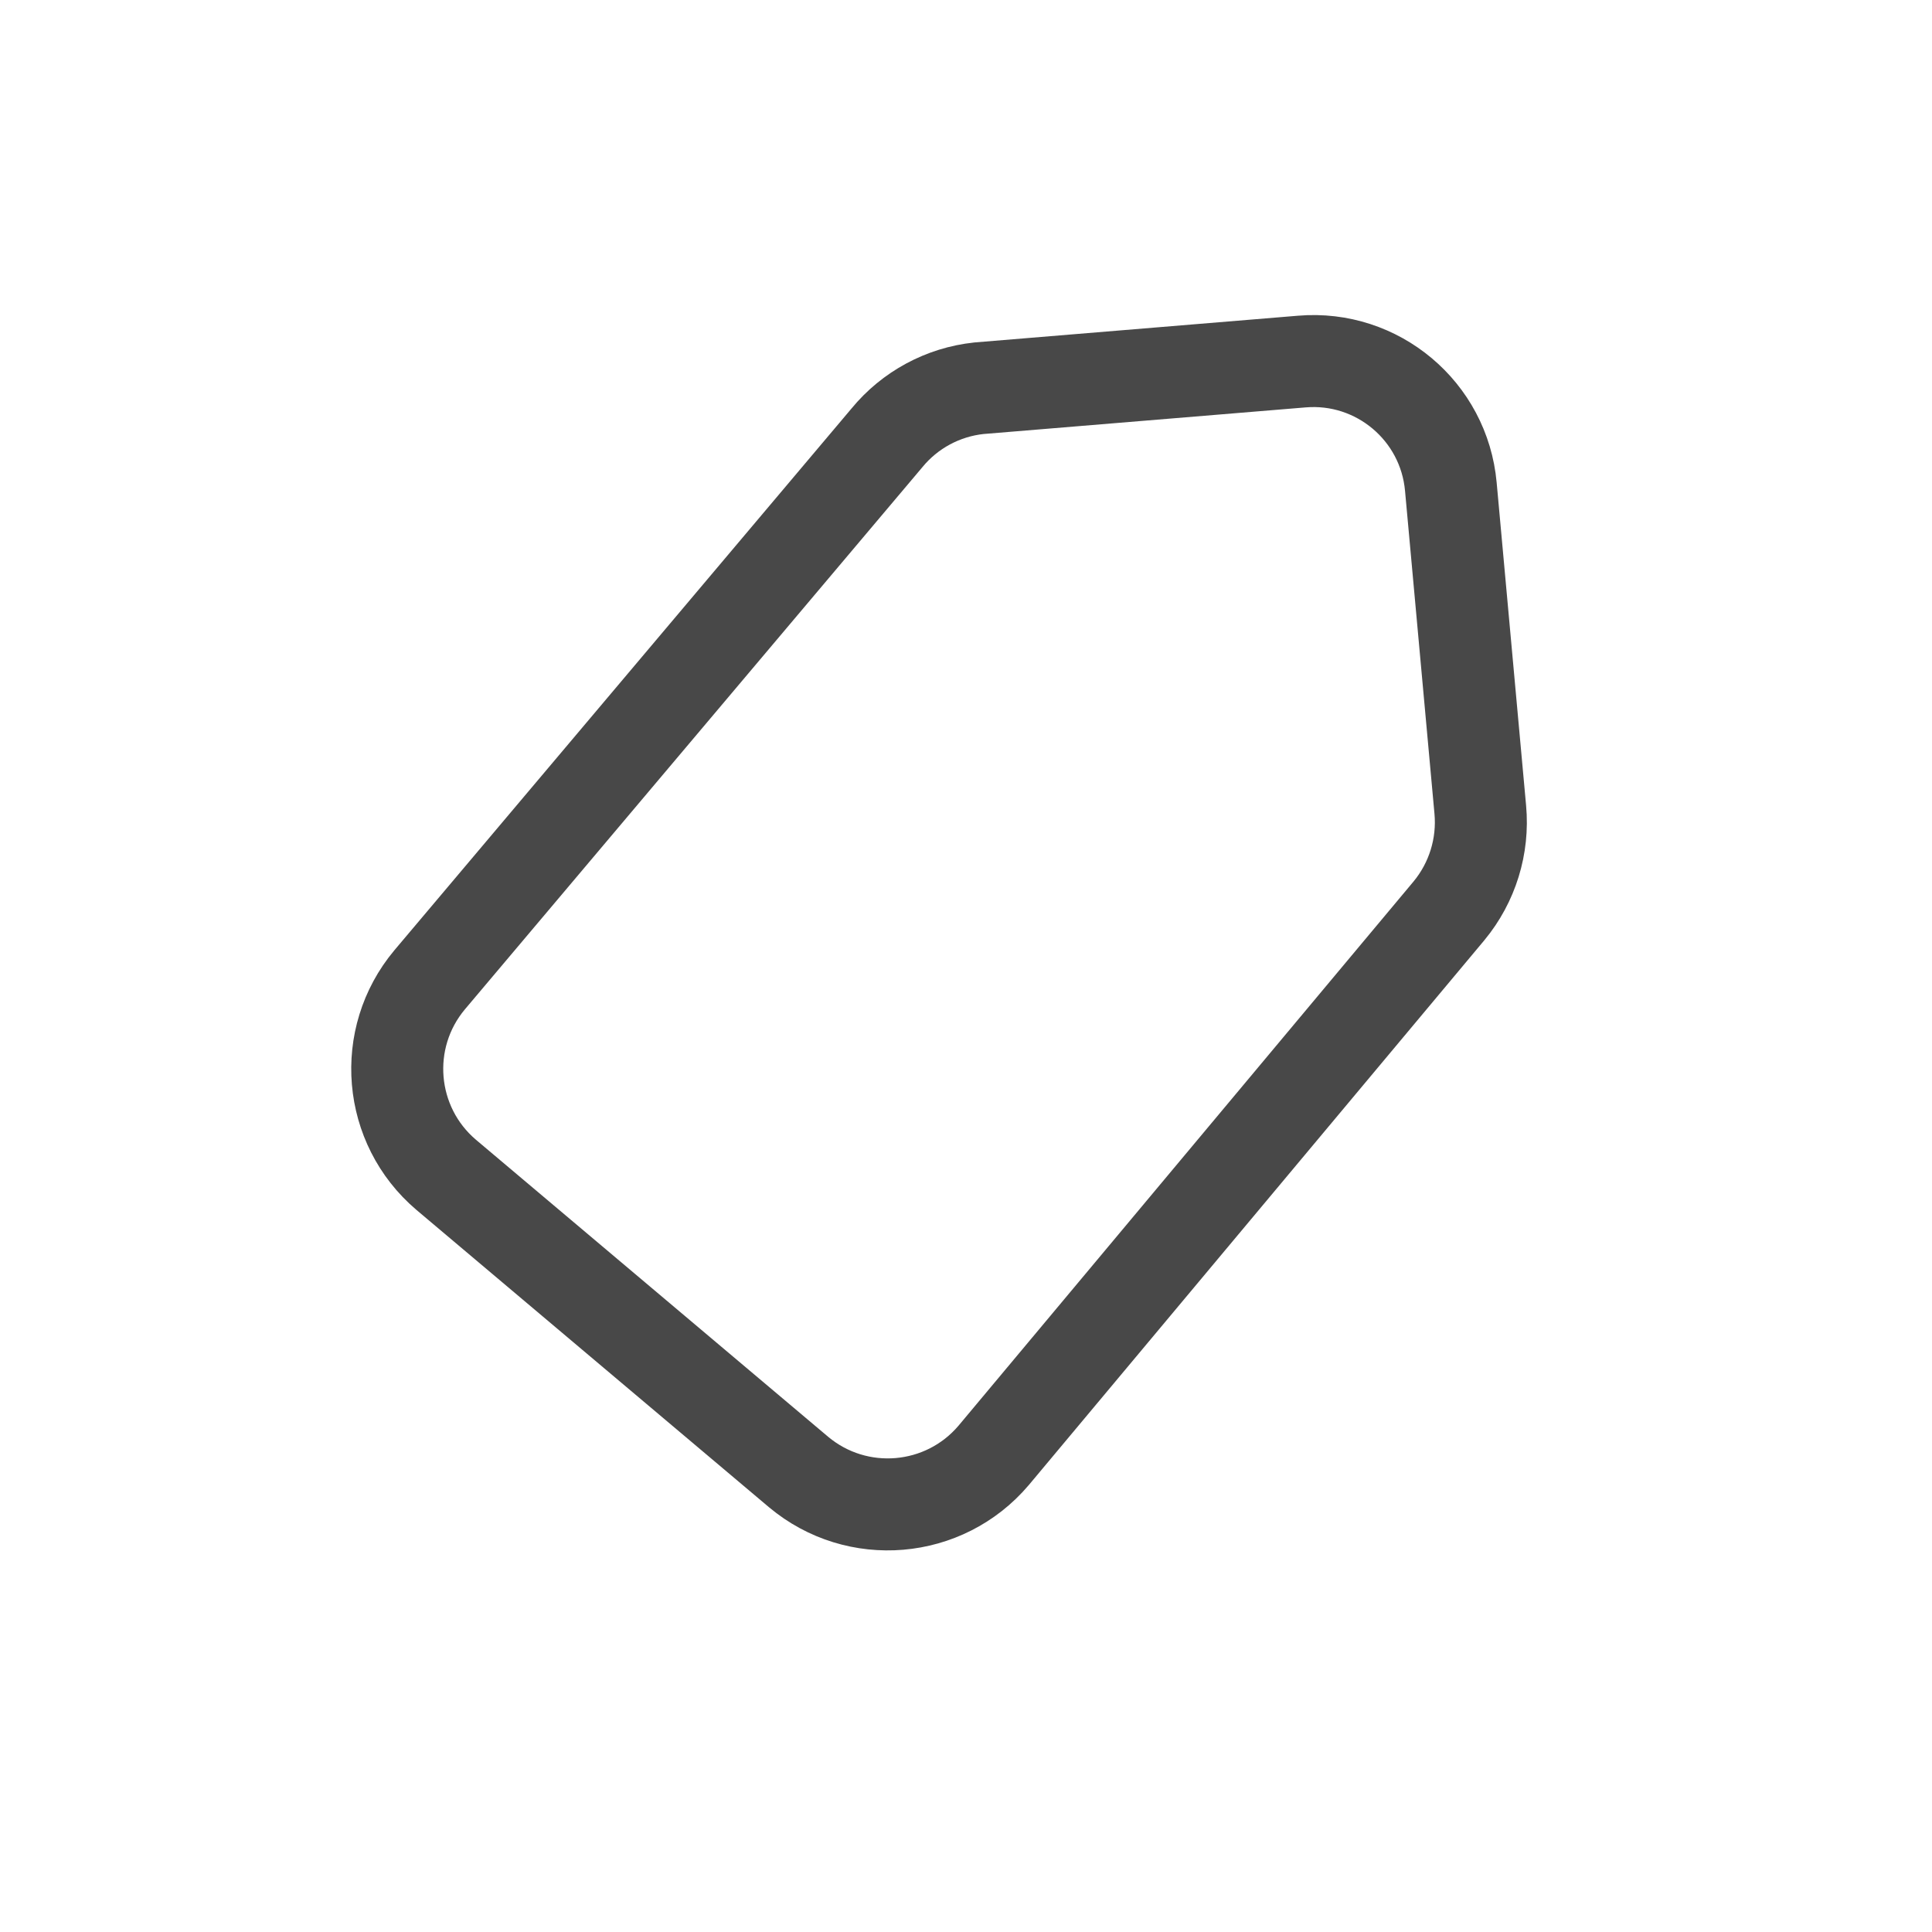
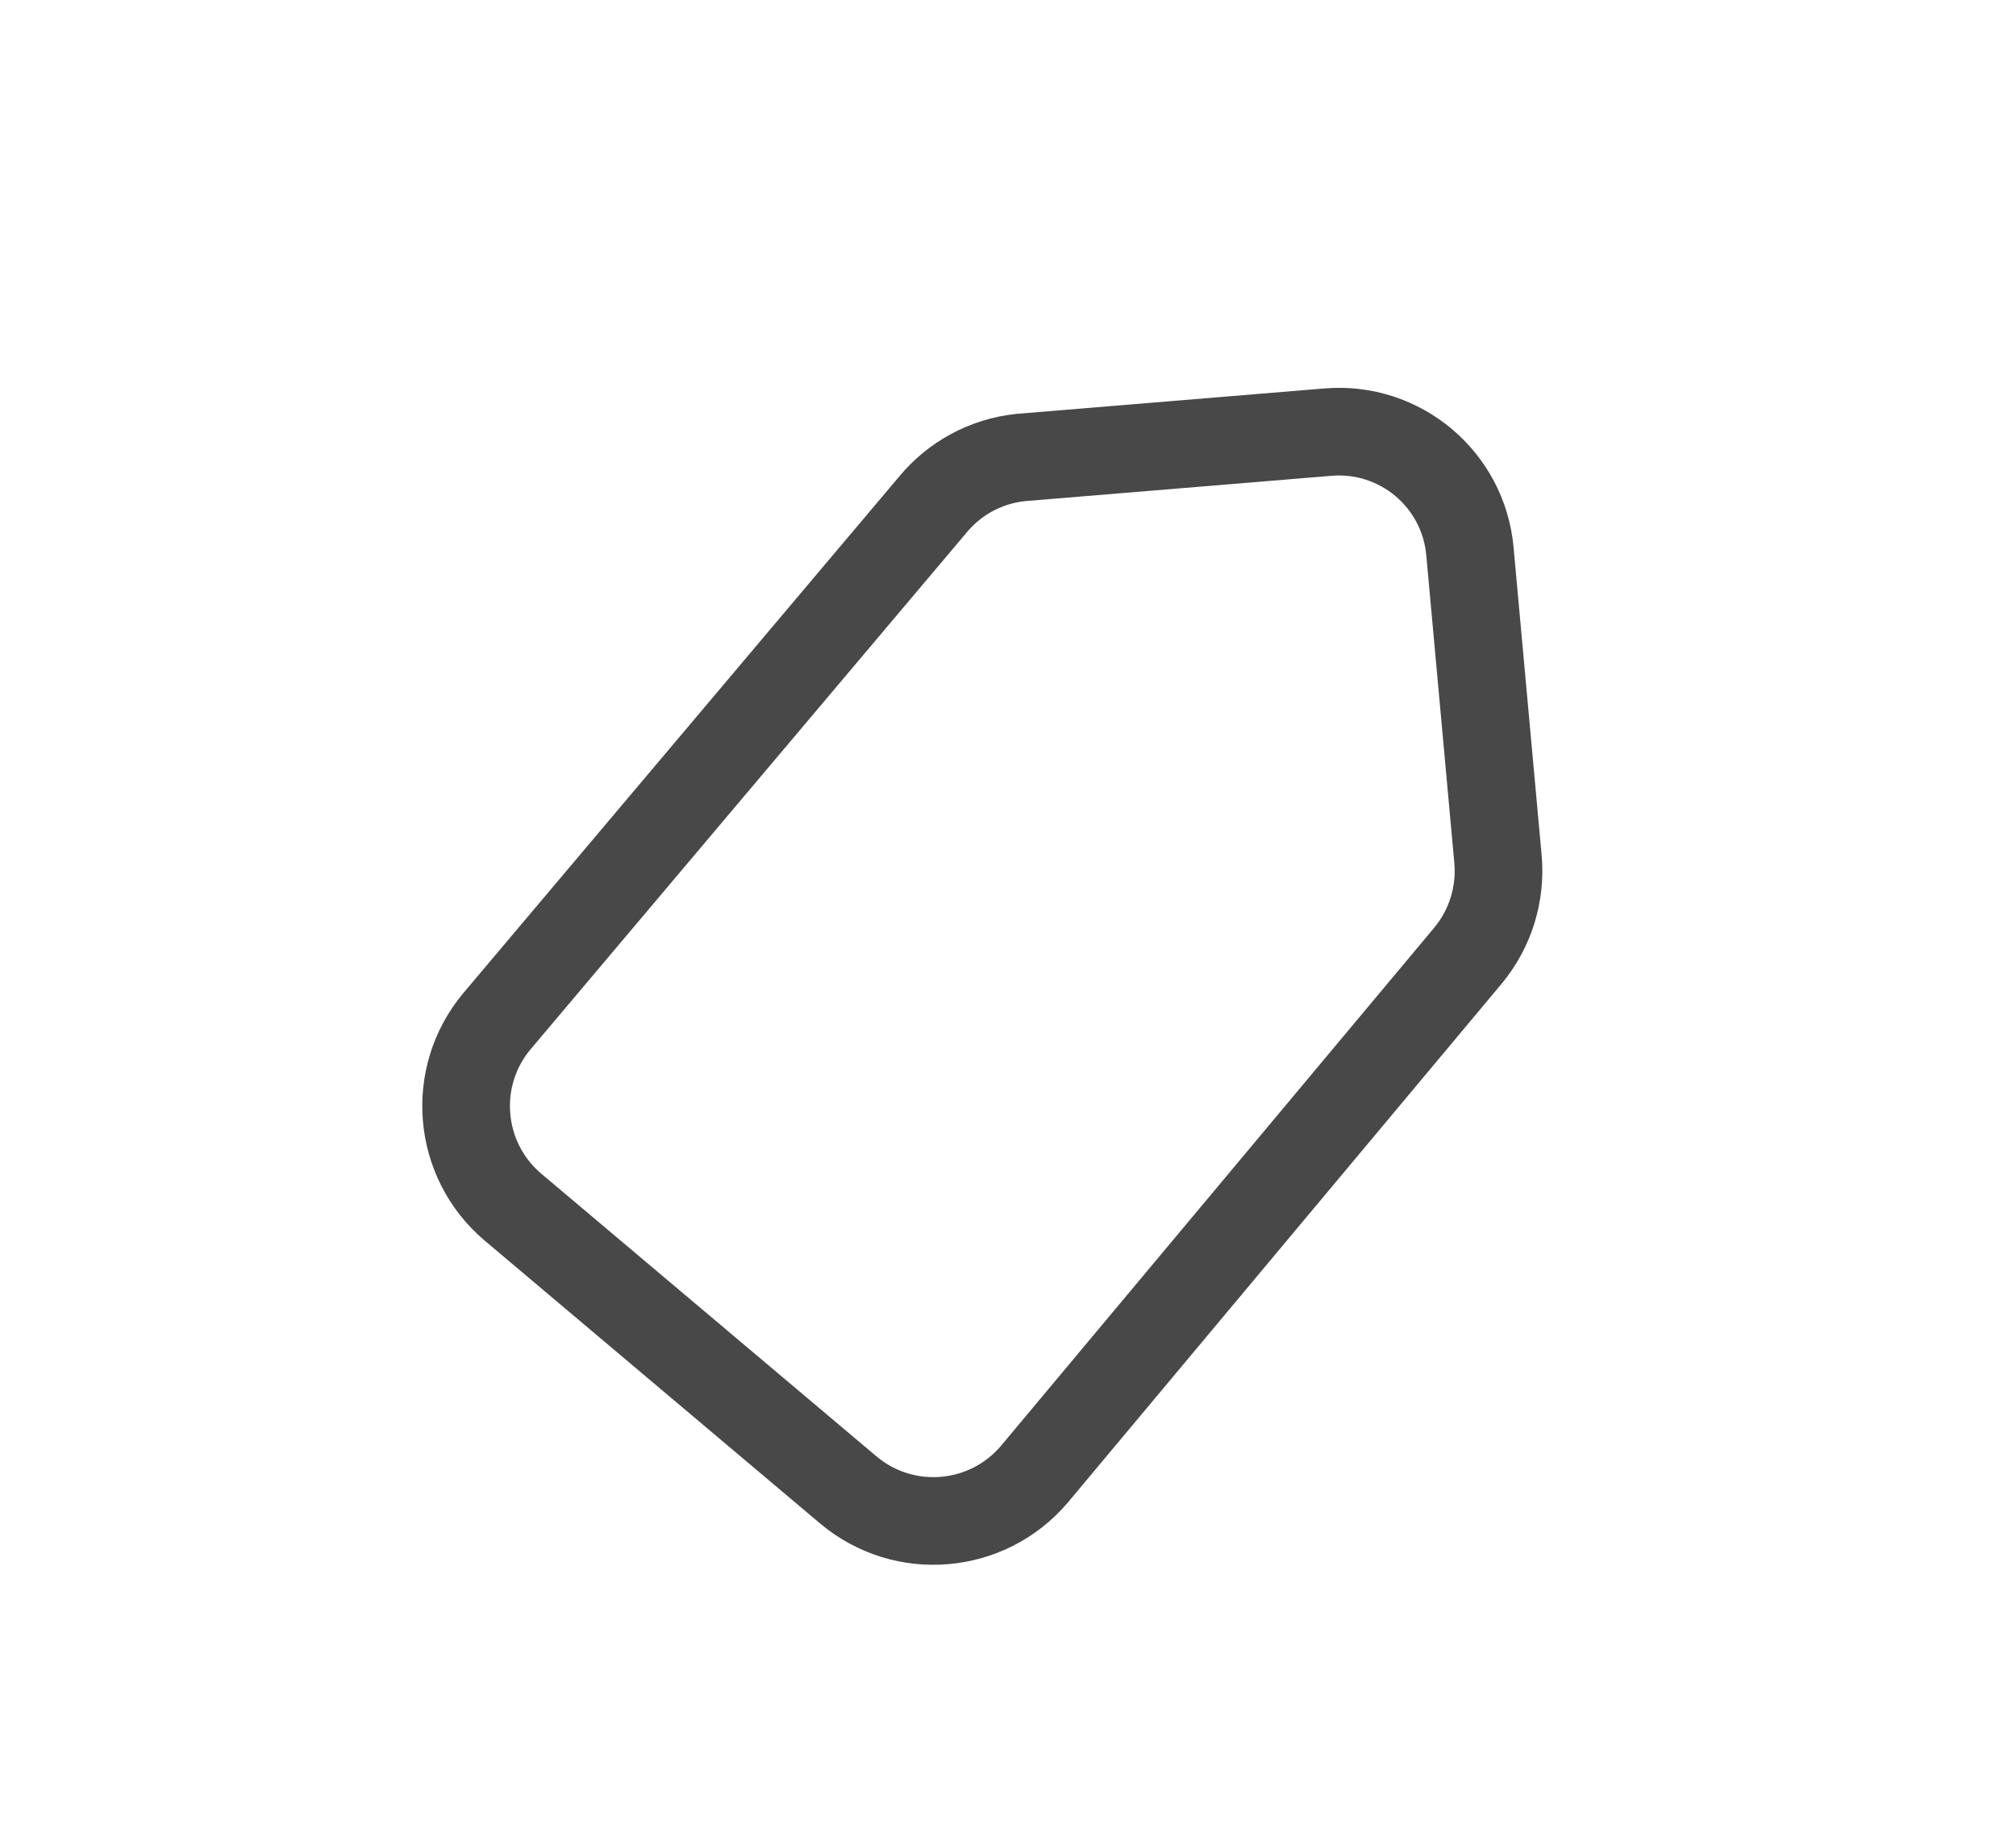
- <svg xmlns="http://www.w3.org/2000/svg" id="Layer_1" data-name="Layer 1" viewBox="0 0 21 21">
-   <defs>
-     <style>.cls-1{fill:none;stroke:#484848;}</style>
-   </defs>
-   <g id="icon-tag-outline">
-     <path class="cls-1" d="M15.75,9.9a1.51,1.51,0,0,0,.34-1.1l-.32-3.51a1.5,1.5,0,0,0-1.62-1.36l-3.51.29a1.5,1.5,0,0,0-1,.54L4.67,10.65a1.51,1.51,0,0,0,.18,2.12L8.68,16a1.51,1.51,0,0,0,2.12-.18Z" />
-   </g>
+ <svg xmlns="http://www.w3.org/2000/svg" height="21" viewBox="0 0 23 21" width="23">
+   <path d="m11.75 6.9c.254-.307.376-.703.34-1.1l-.32-3.51c-.074-.822-.798-1.429-1.62-1.36l-3.51.29c-.391.042-.75.236-1 .54l-4.97 5.89c-.533.636-.452 1.583.18 2.12l3.83 3.23c.636.533 1.583.452 2.12-.18z" fill="none" stroke="#484848" transform="translate(5 4)" />
</svg>
